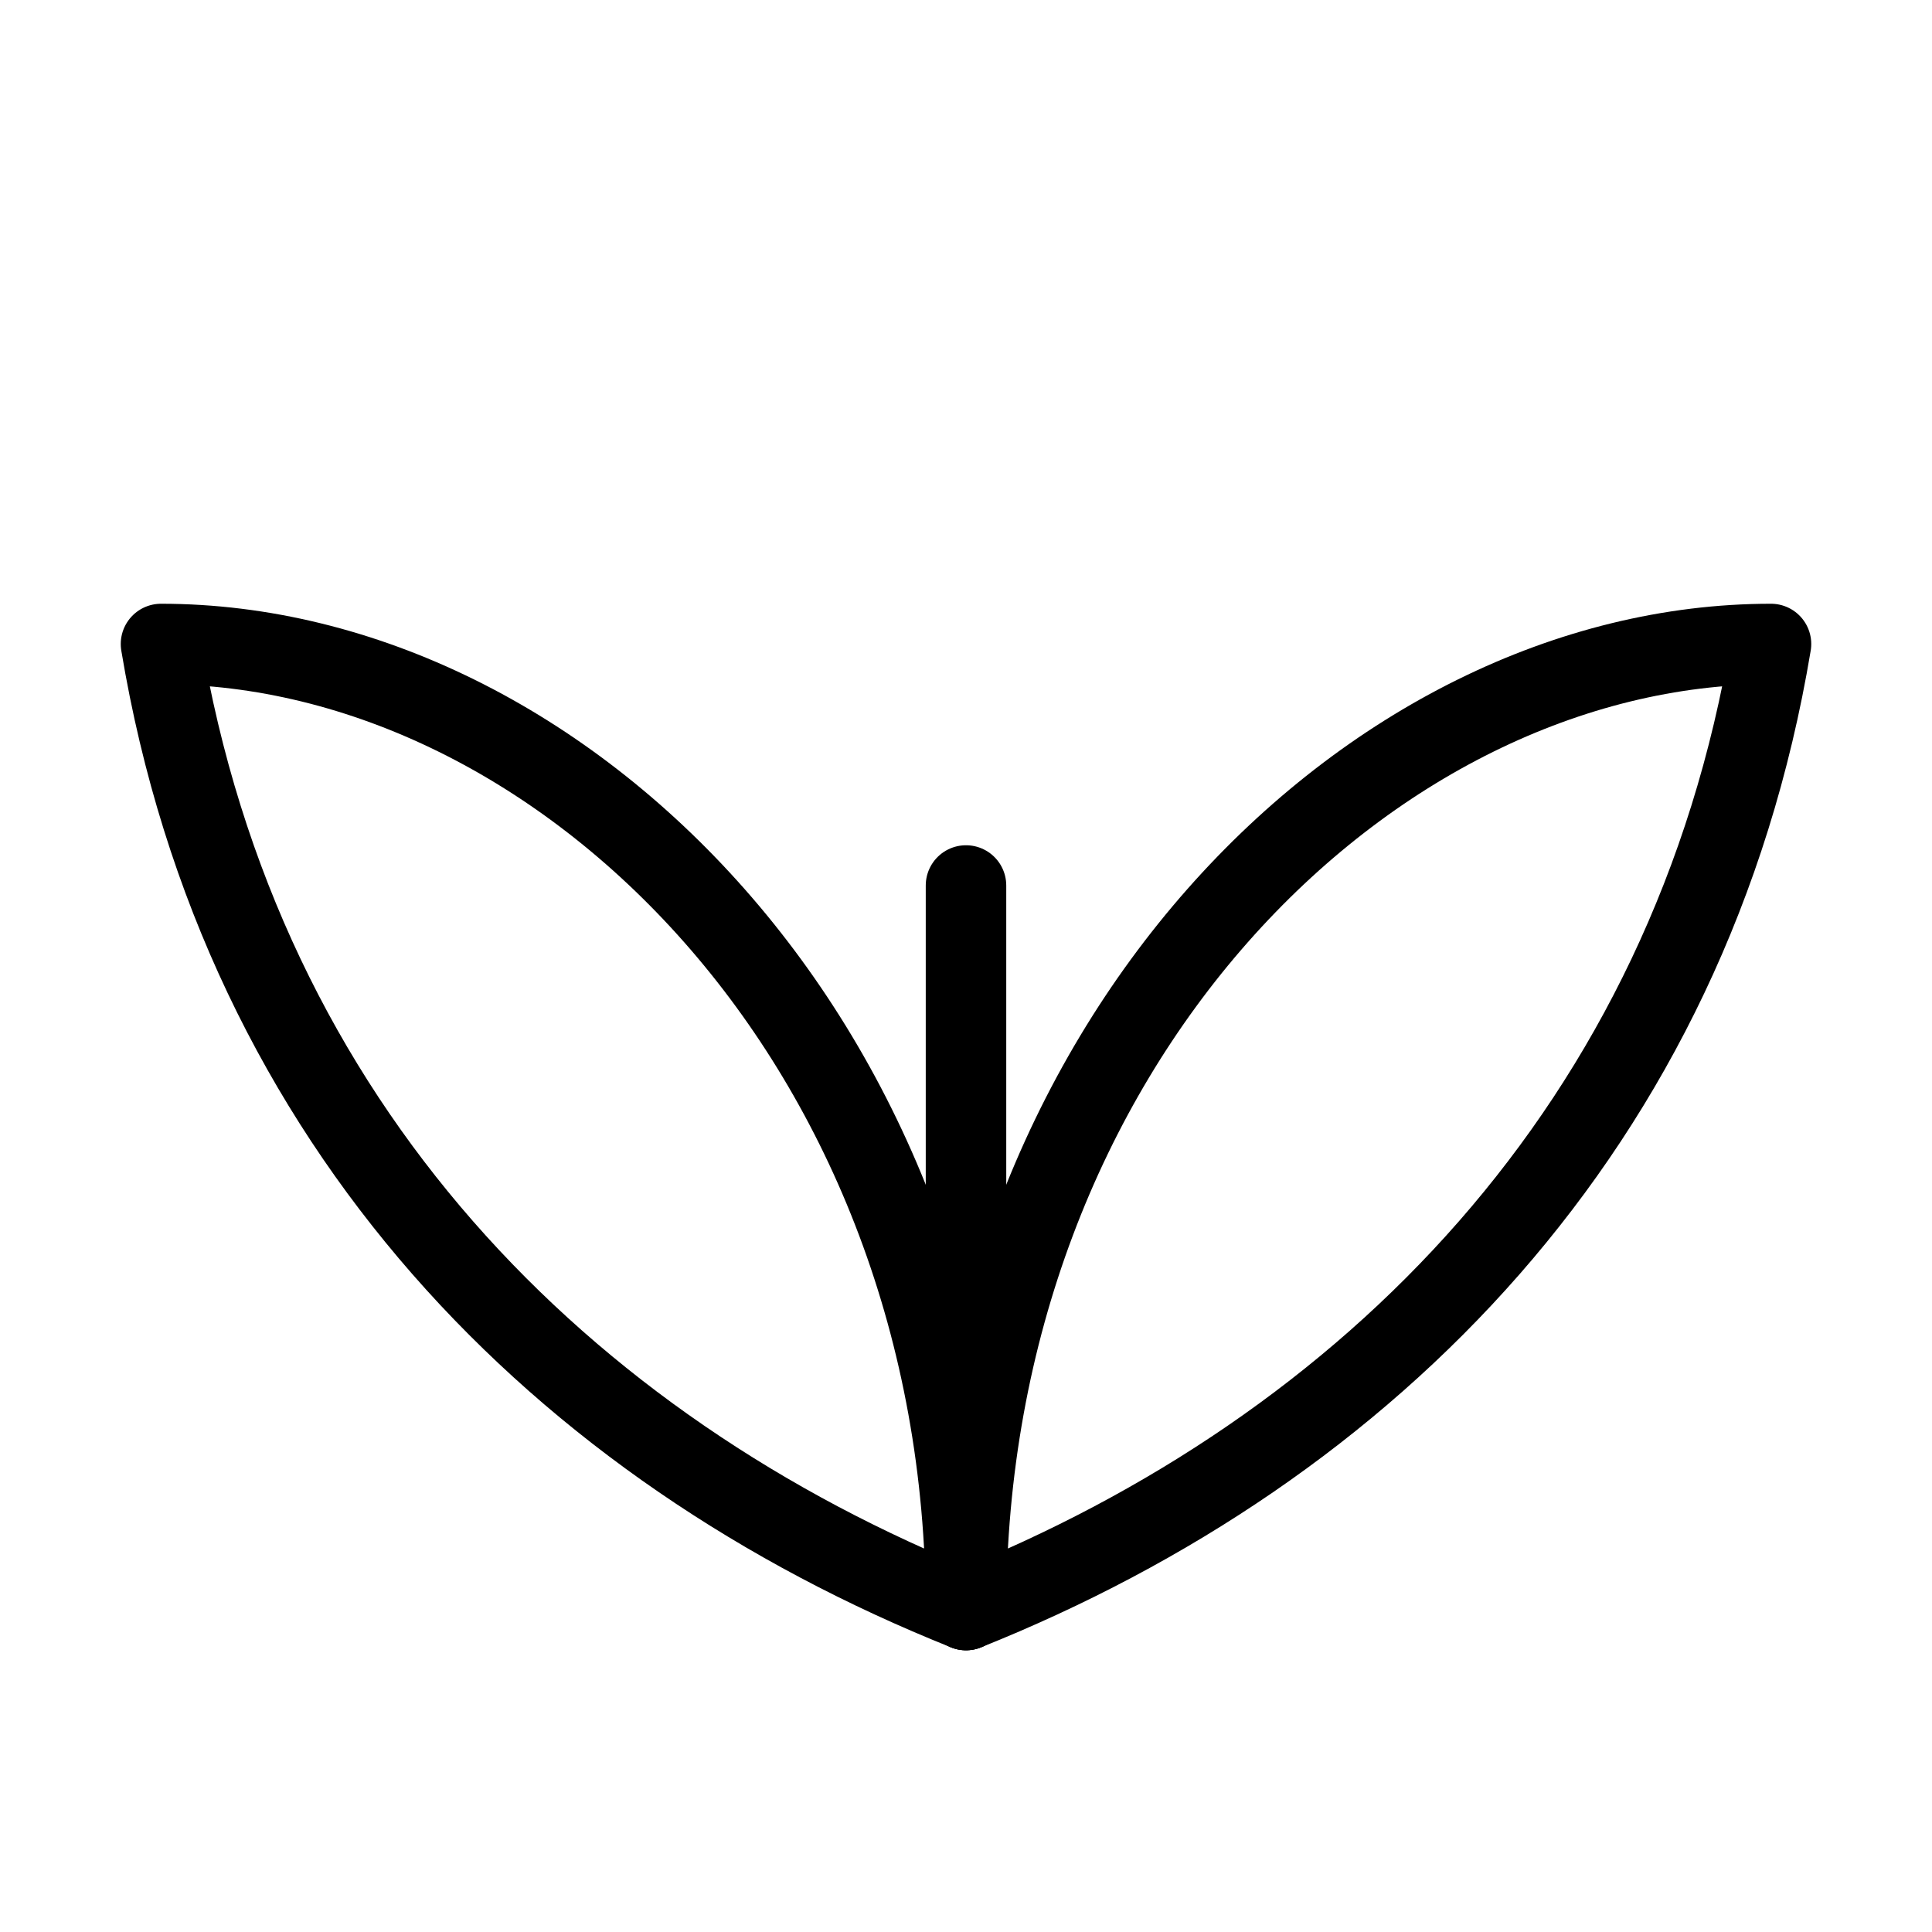
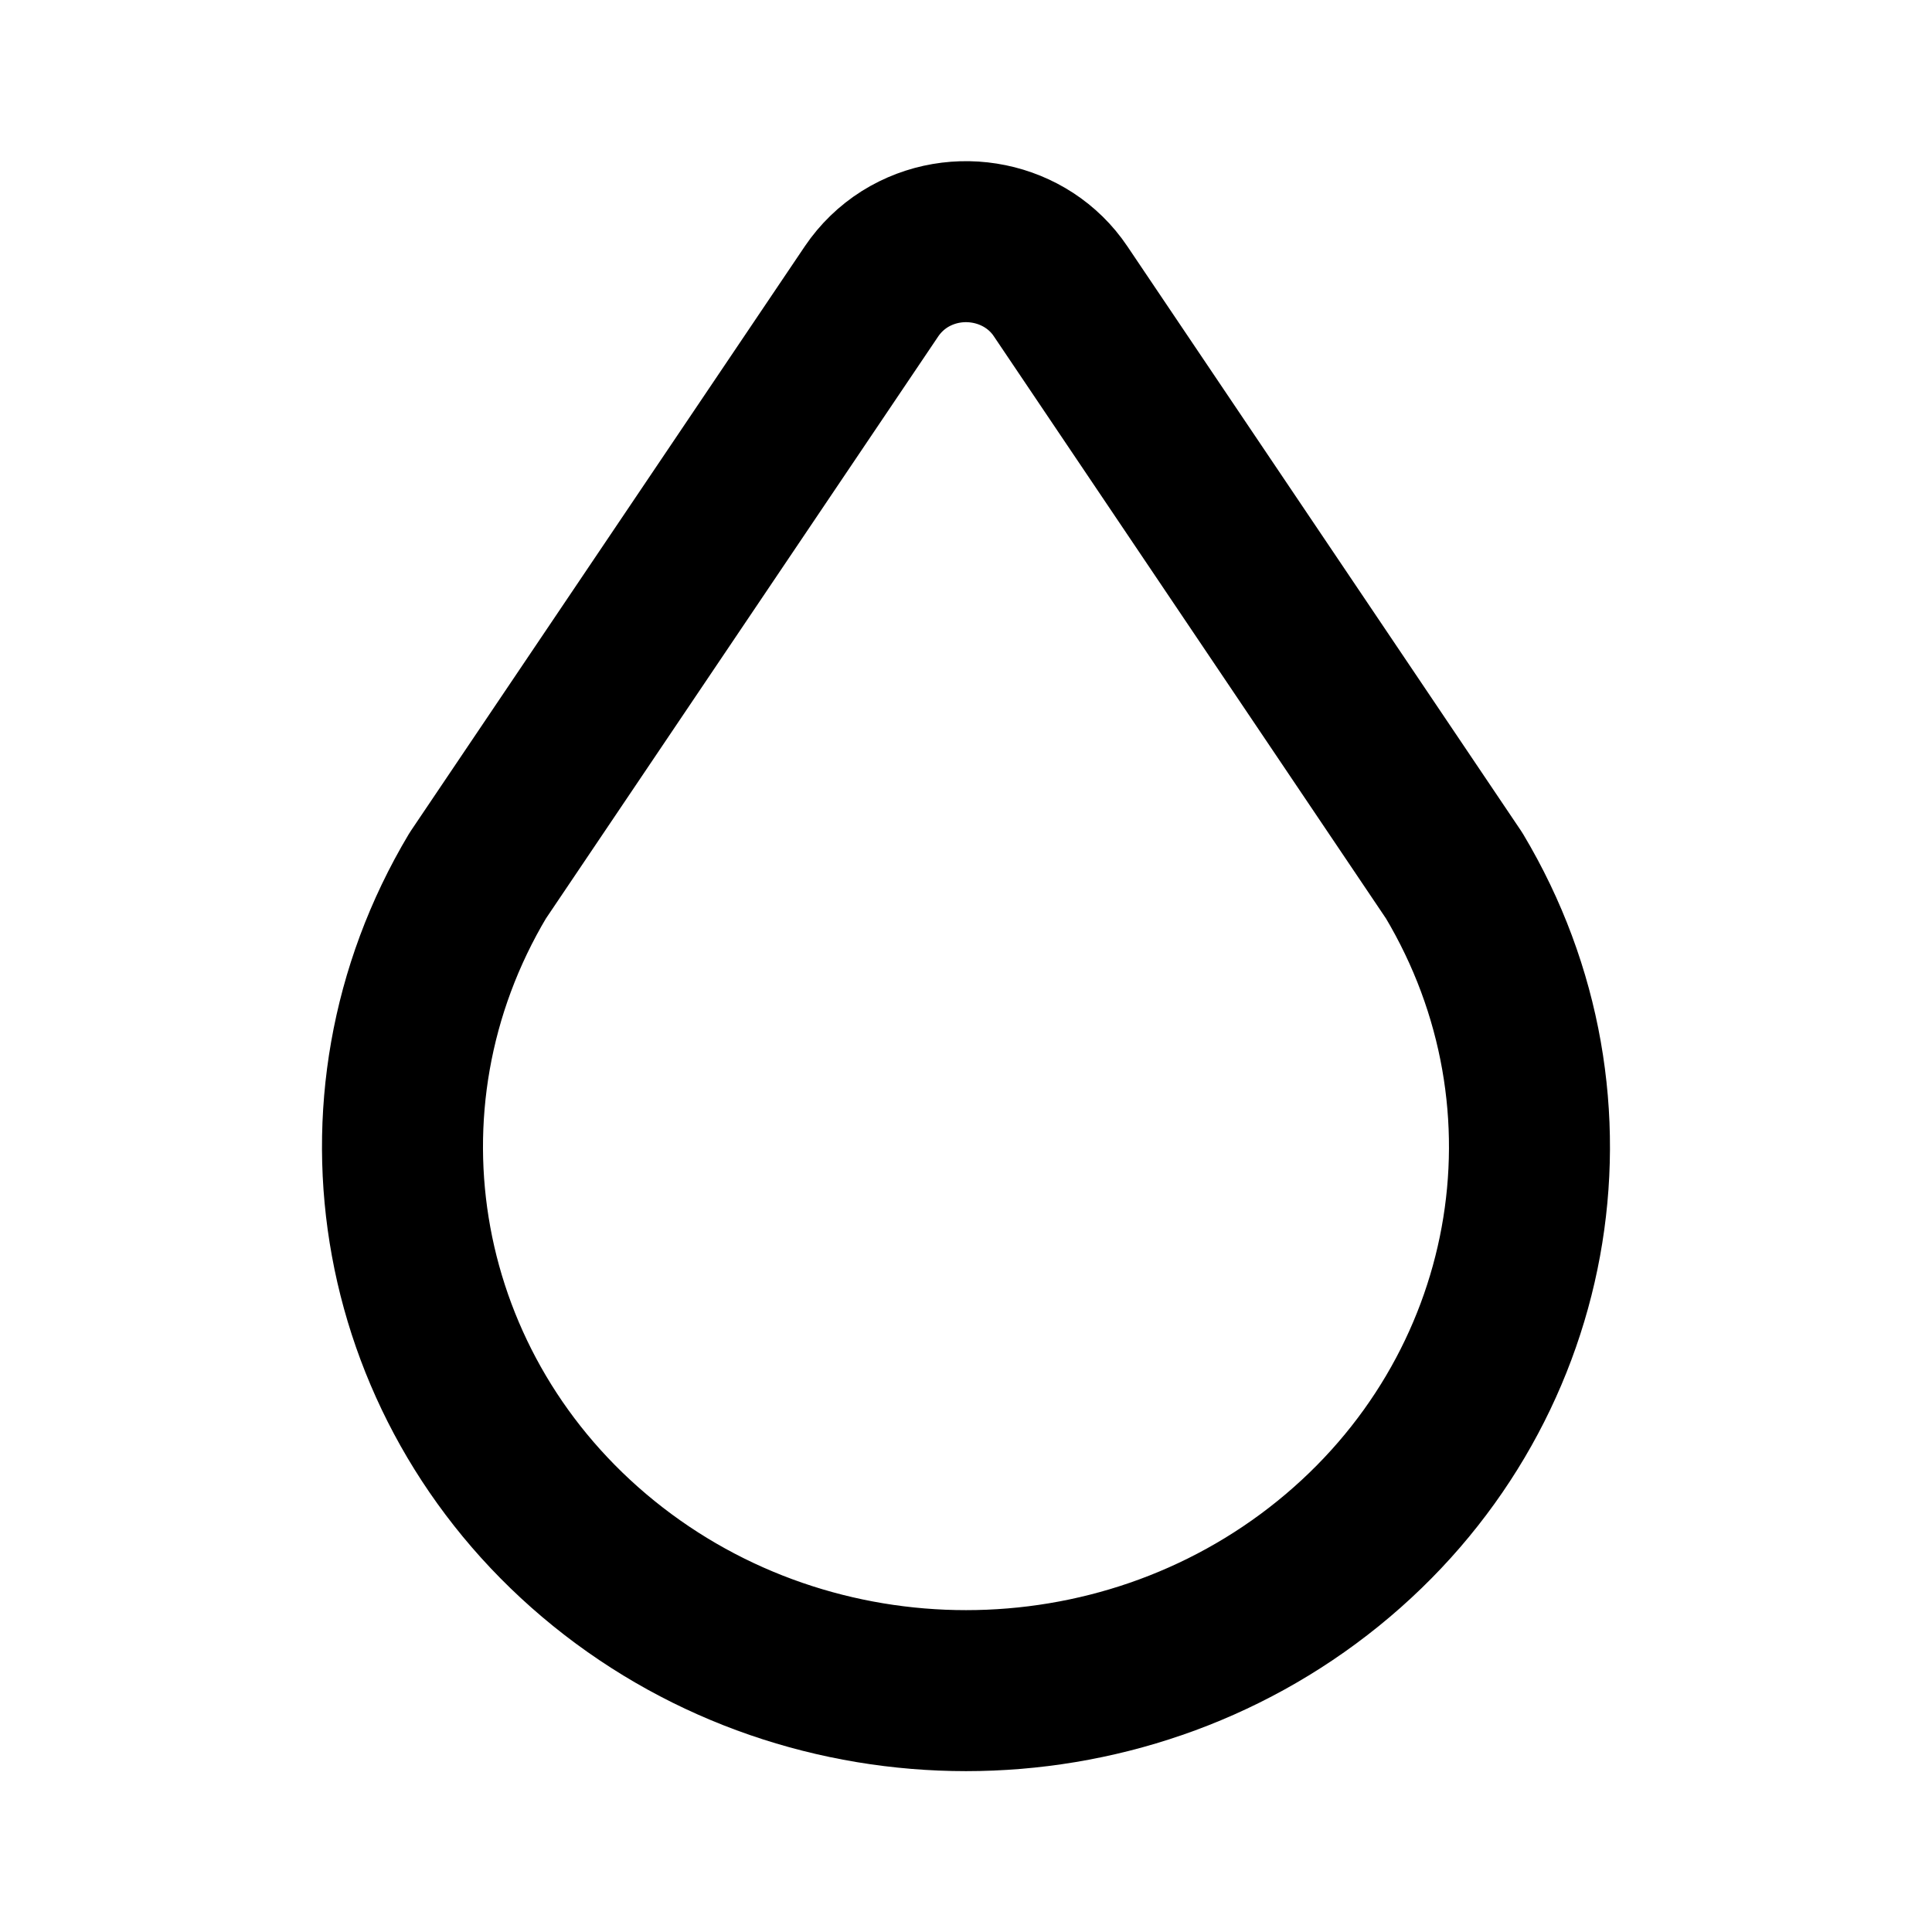
- <svg xmlns="http://www.w3.org/2000/svg" viewBox="0 0 48 48" fill="none" stroke="currentColor" stroke-width="2" stroke-linecap="round" stroke-linejoin="round" aria-hidden="true">
-   <path d="M24 40c0-14 10-24 20-24-2 12-10 20-20 24Z" />
-   <path d="M24 40C24 26 14 16 4 16c2 12 10 20 20 24Z" />
-   <path d="M24 40V22" />
+ <svg xmlns="http://www.w3.org/2000/svg" width="1em" height="1em" viewBox="0 0 24 24">
+   <path fill="none" stroke="currentColor" stroke-linecap="round" stroke-linejoin="round" stroke-width="2" d="M7.502 19.423c2.602 2.105 6.395 2.105 8.996 0s3.262-5.708 1.566-8.546l-4.89-7.26c-.42-.625-1.287-.803-1.936-.397a1.4 1.4 0 0 0-.41.397l-4.893 7.26C4.24 13.715 4.9 17.318 7.502 19.423" />
</svg>
